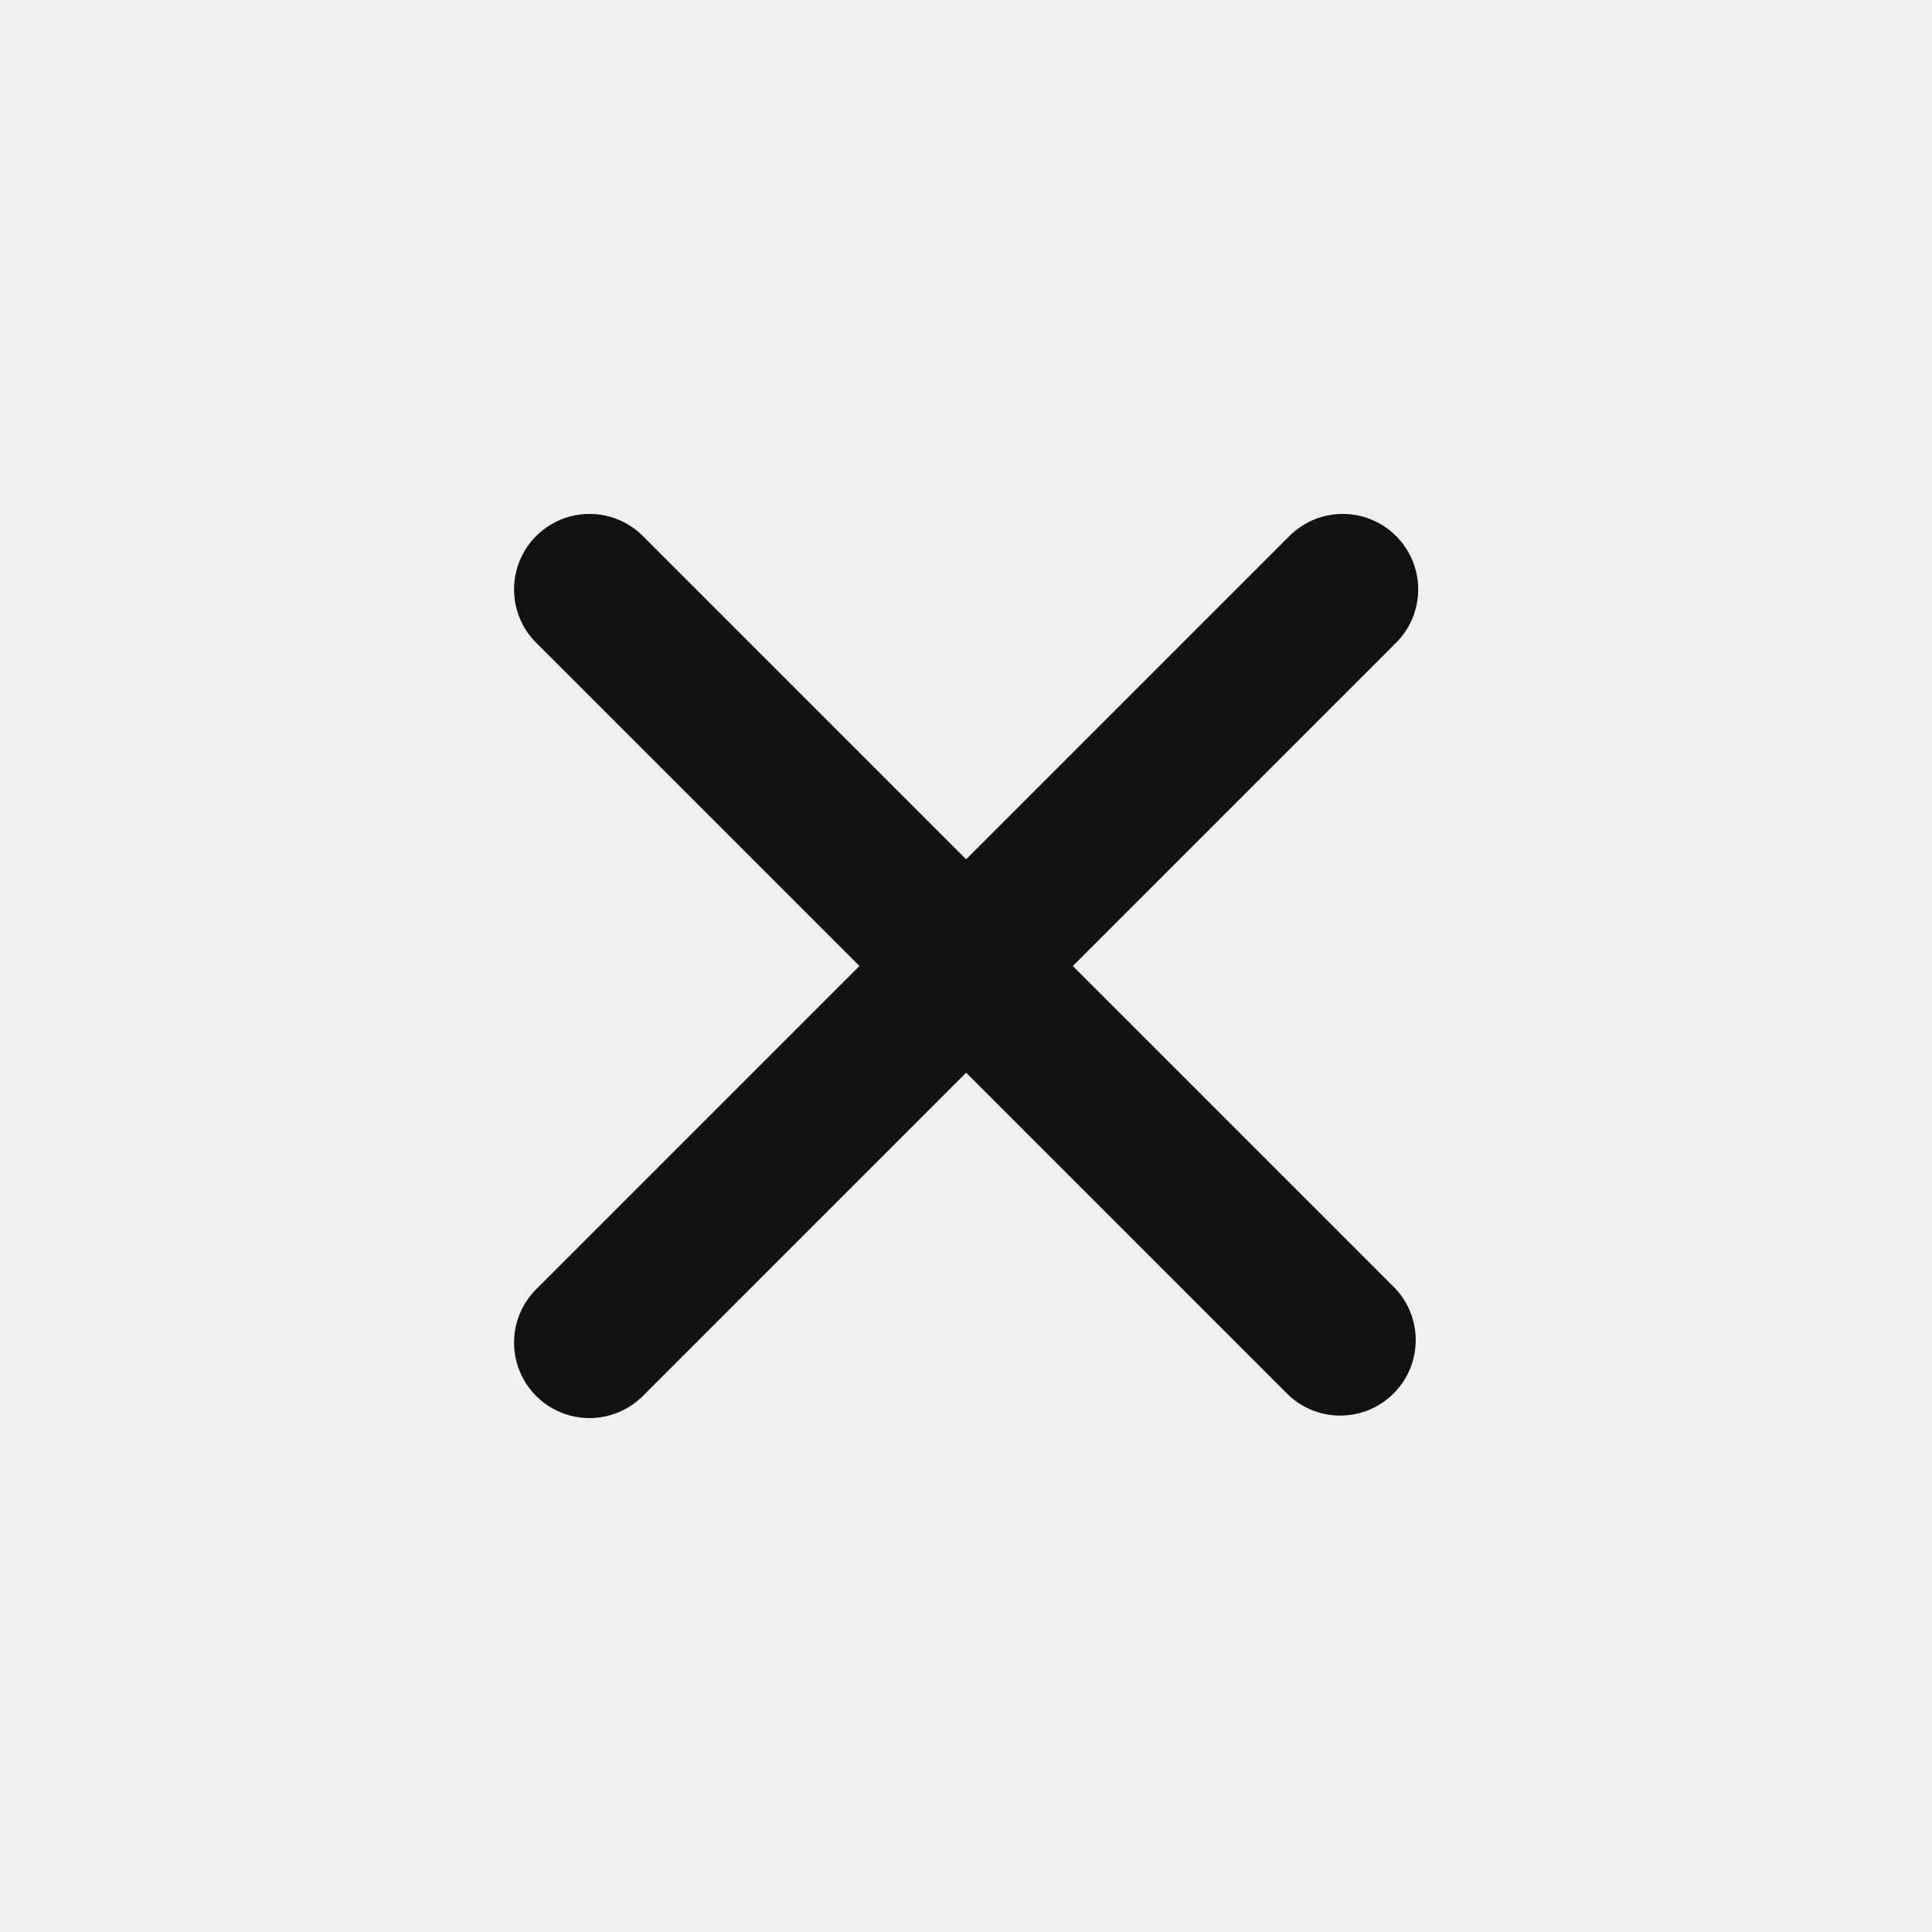
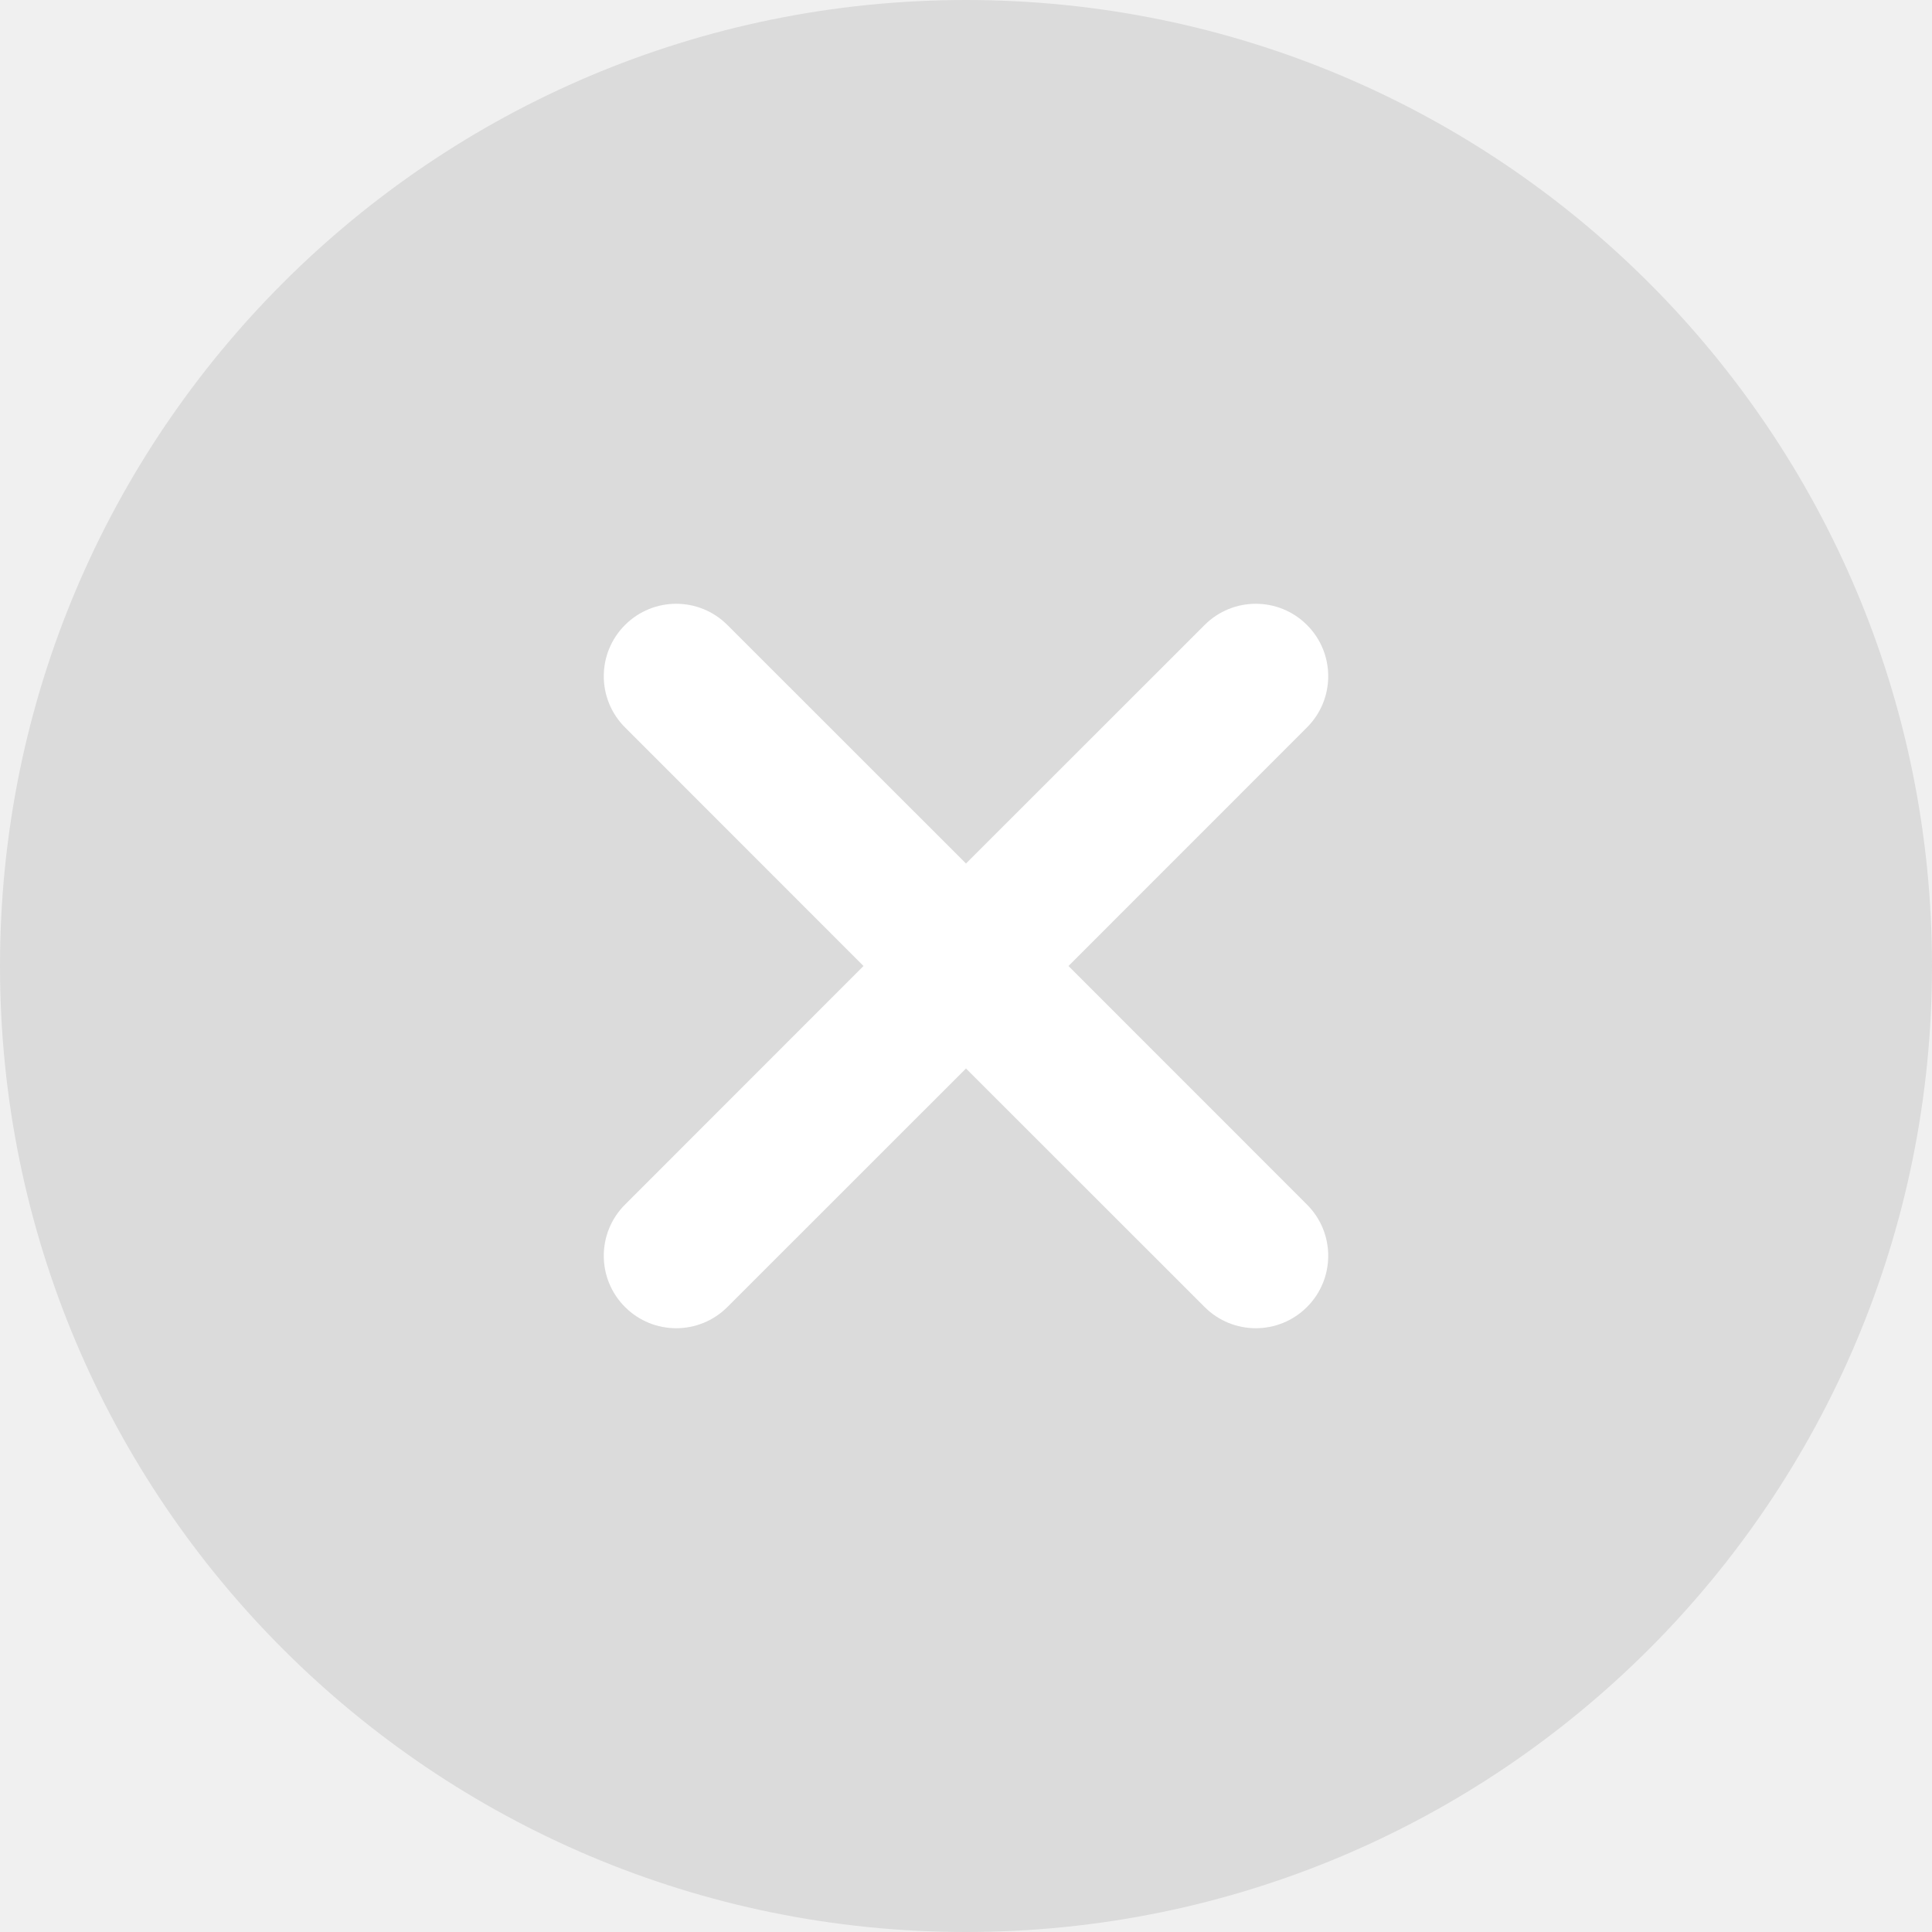
- <svg xmlns="http://www.w3.org/2000/svg" width="30" height="30" viewBox="0 0 30 30">
-   <g id="btn_delete" transform="translate(-460 -321)">
-     <g id="그룹_1161" data-name="그룹 1161" transform="translate(404 312)">
-       <rect id="사각형_193" data-name="사각형 193" width="30" height="30" transform="translate(56 9)" fill="none" opacity="0.17" />
-     </g>
-     <path id="Icon_ionic-ios-close" data-name="Icon ionic-ios-close" d="M19.944,18.289l5-5a1.172,1.172,0,1,0-1.657-1.657l-5,5-5-5a1.172,1.172,0,1,0-1.657,1.657l5,5-5,5a1.172,1.172,0,1,0,1.657,1.657l5-5,5,5a1.172,1.172,0,0,0,1.657-1.657Z" transform="translate(456.715 317.711)" fill="#111" />
+ <svg xmlns="http://www.w3.org/2000/svg" width="20" height="20" viewBox="0 0 20 20" fill="none">
+   <g id="icon_close_20">
+     <rect width="20" height="20" rx="10" fill="#DBDBDB" />
+     <path id="Union" fill-rule="evenodd" clip-rule="evenodd" d="M13.53 7.53C13.823 7.237 13.823 6.763 13.53 6.47C13.237 6.177 12.763 6.177 12.47 6.47L10 8.939L7.53 6.47C7.237 6.177 6.763 6.177 6.47 6.47C6.177 6.763 6.177 7.237 6.47 7.53L8.939 10L6.47 12.47C6.177 12.763 6.177 13.237 6.47 13.53C6.763 13.823 7.237 13.823 7.53 13.53L10 11.061L12.47 13.53C12.763 13.823 13.237 13.823 13.53 13.53C13.823 13.237 13.823 12.763 13.53 12.47L11.061 10L13.53 7.53Z" fill="white" />
  </g>
</svg>
